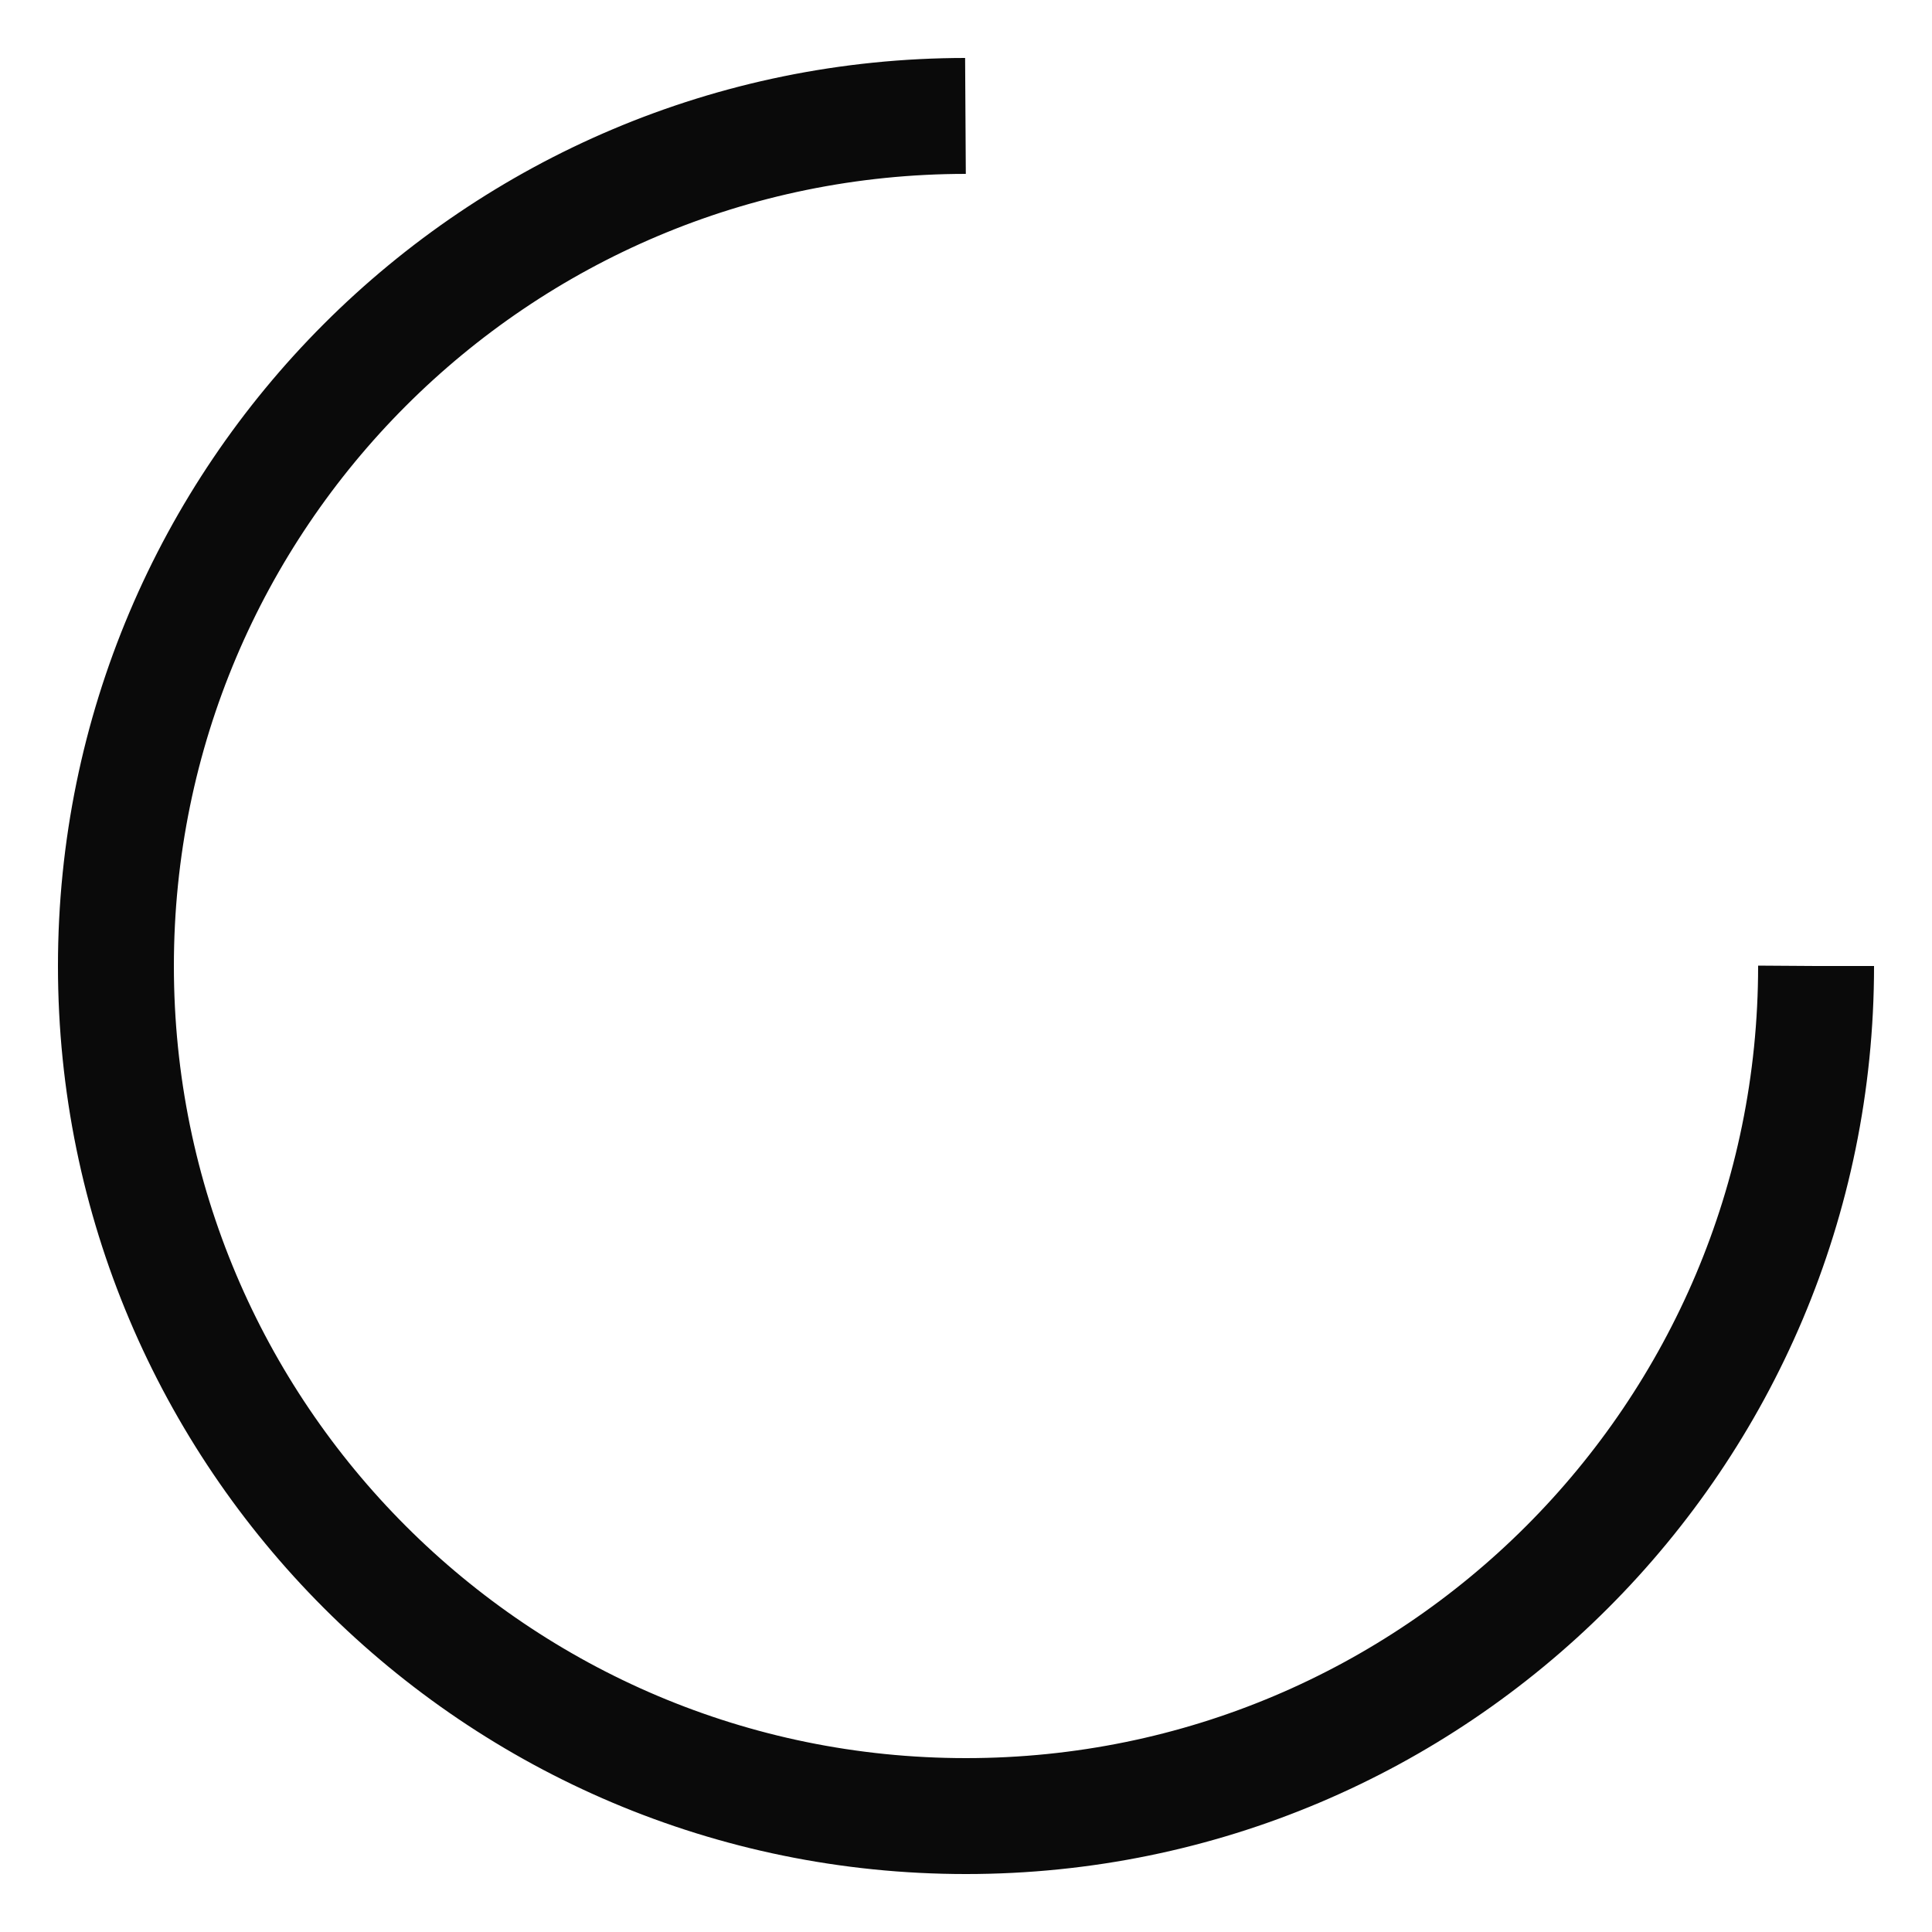
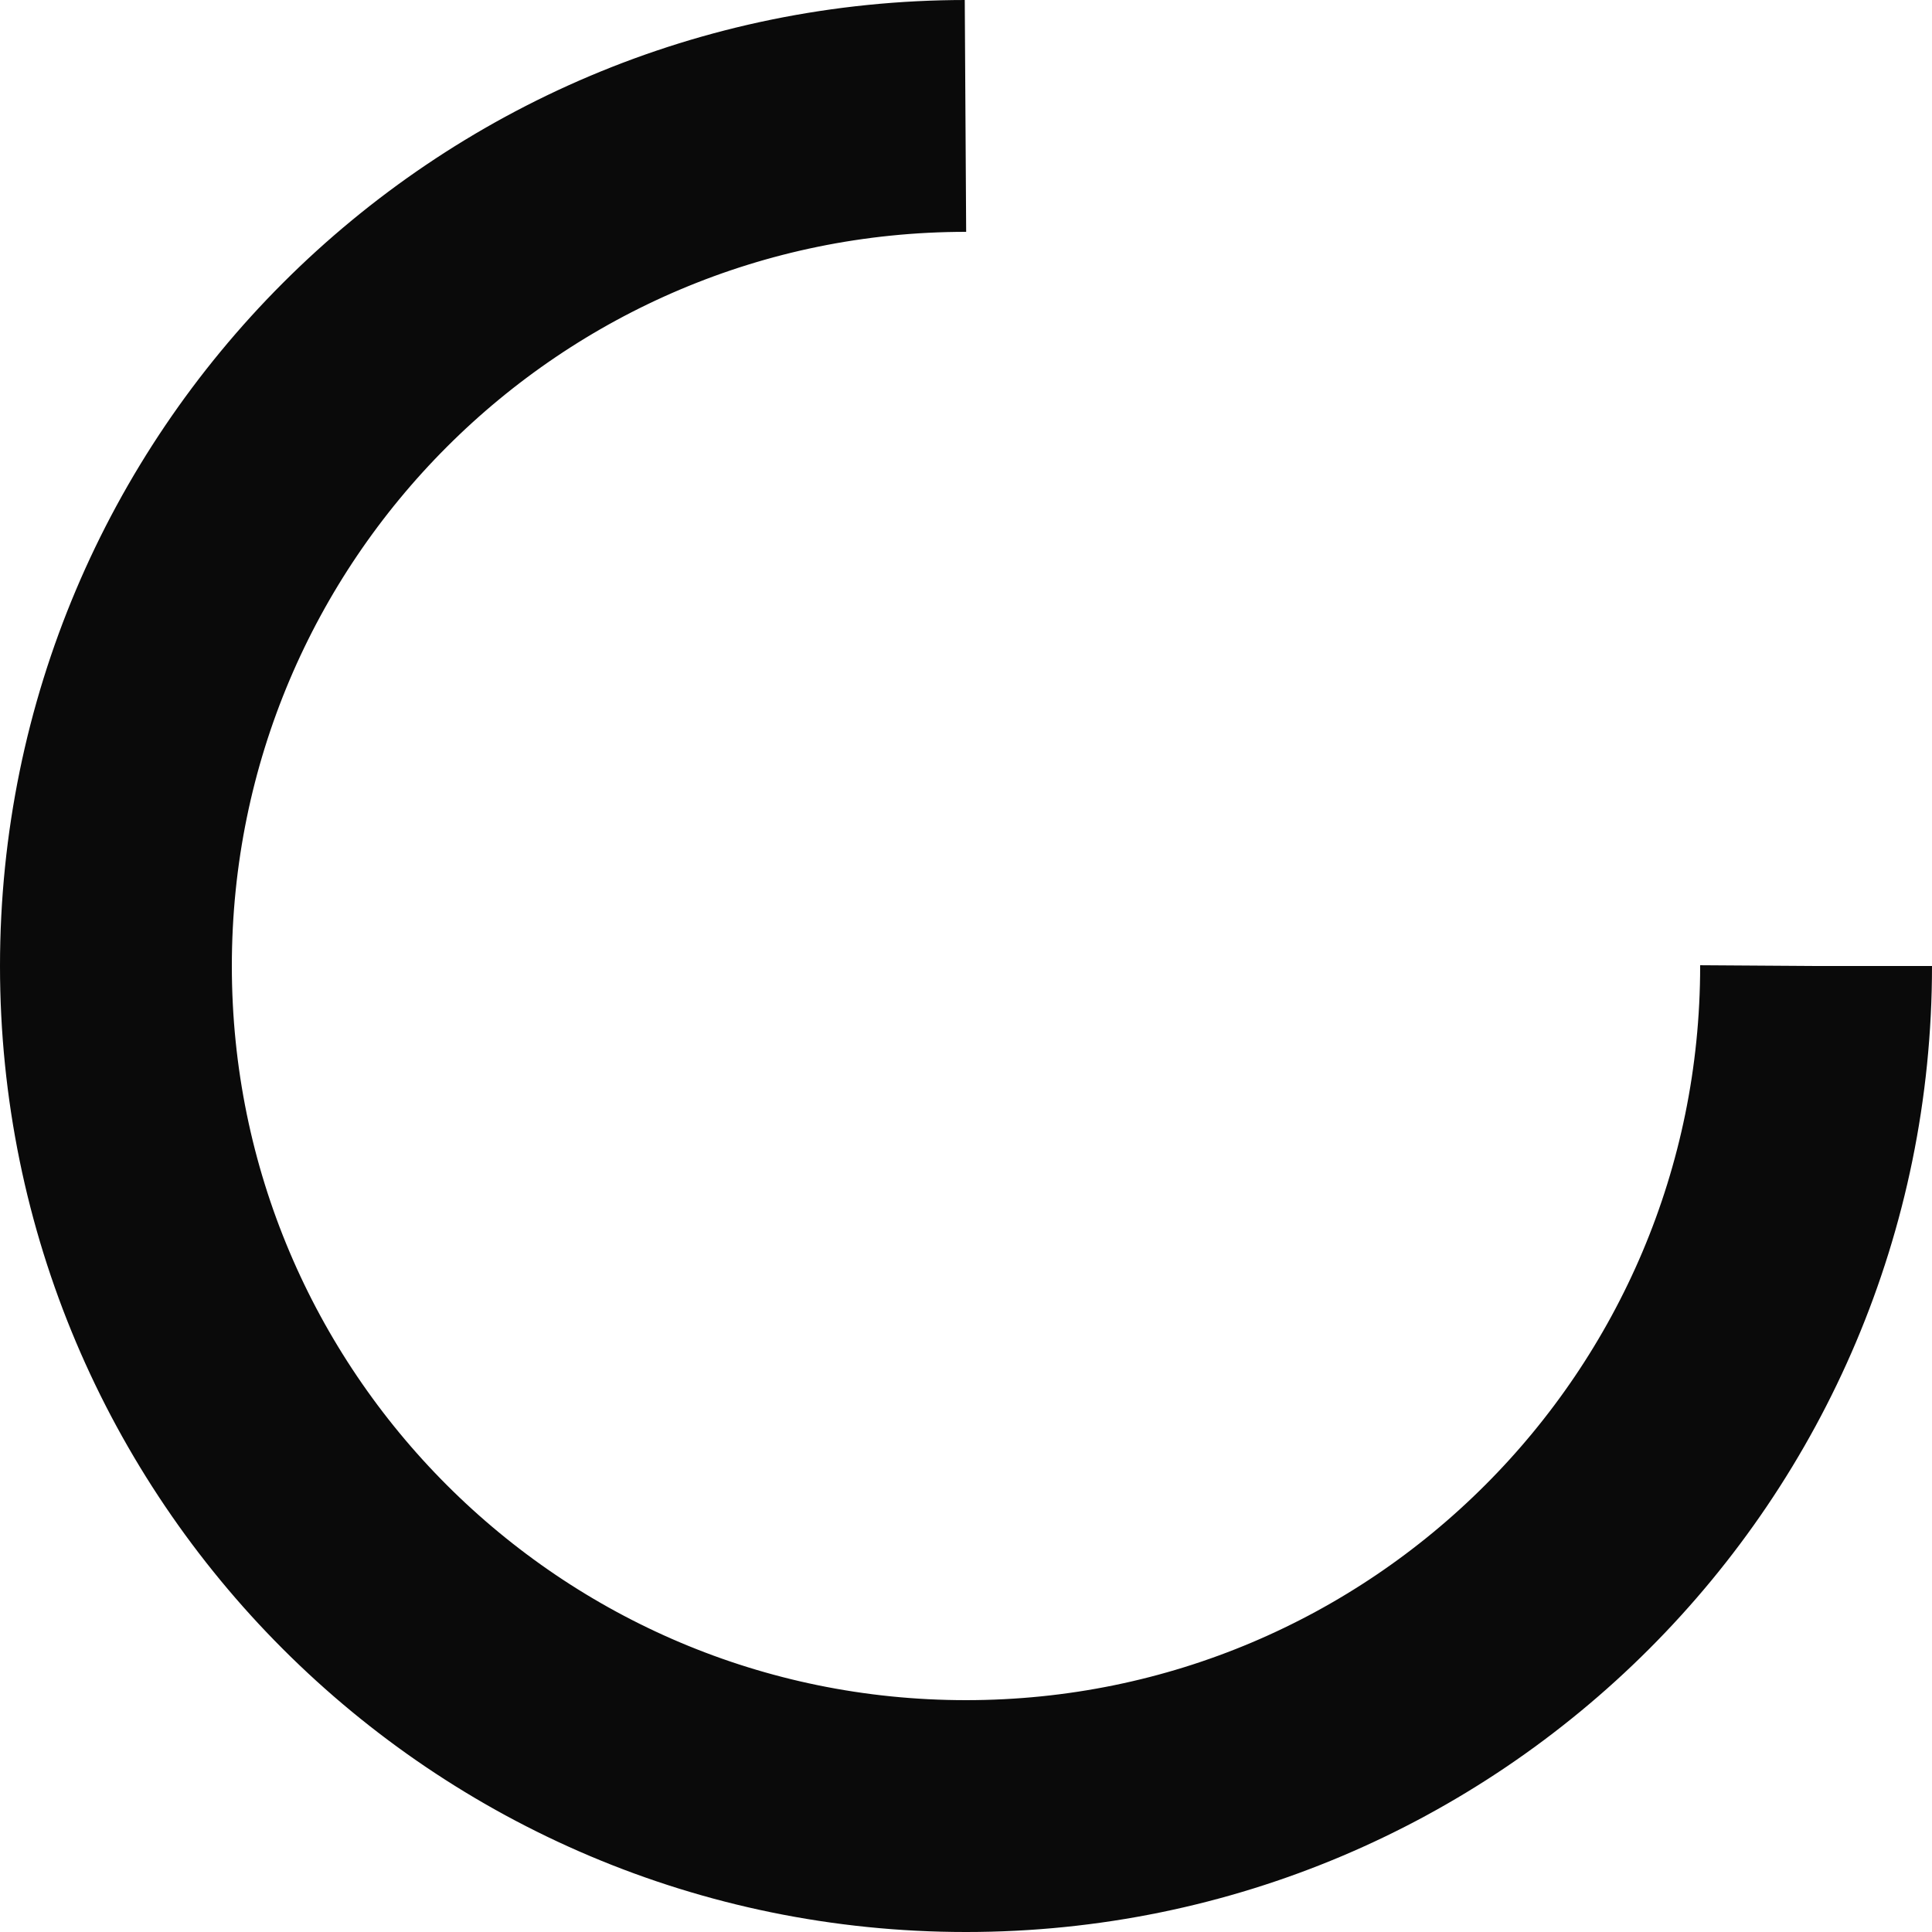
- <svg xmlns="http://www.w3.org/2000/svg" style="margin: auto; background: none; display: block; shape-rendering: auto; animation-play-state: running; animation-delay: 0s;" width="120px" height="120px" viewBox="0 0 100 100" preserveAspectRatio="xMidYMid">
-   <circle cx="50" cy="50" fill="none" stroke="#0a0a0a" stroke-width="6" r="44" stroke-dasharray="207.345 71.115" style="animation-play-state: running; animation-delay: 0s;">
-     <animateTransform attributeName="transform" type="rotate" repeatCount="indefinite" dur="0.885s" values="0 50 50;360 50 50" keyTimes="0;1" style="animation-play-state: running; animation-delay: 0s;" />
+ <svg xmlns="http://www.w3.org/2000/svg" style="margin:auto;background:0 0;animation-play-state:running;animation-delay:0s" width="120" height="120" viewBox="0 0 100 100" preserveAspectRatio="xMidYMid" display="block">
+   <circle cx="50" cy="50" fill="none" stroke="#0a0a0a" stroke-width="12" r="44" stroke-dasharray="207.345 71.115" style="animation-play-state:running;animation-delay:0s">
+     <animateTransform attributeName="transform" type="rotate" repeatCount="indefinite" dur="0.885s" values="0 50 50;360 50 50" keyTimes="0;1" />
  </circle>
</svg>
